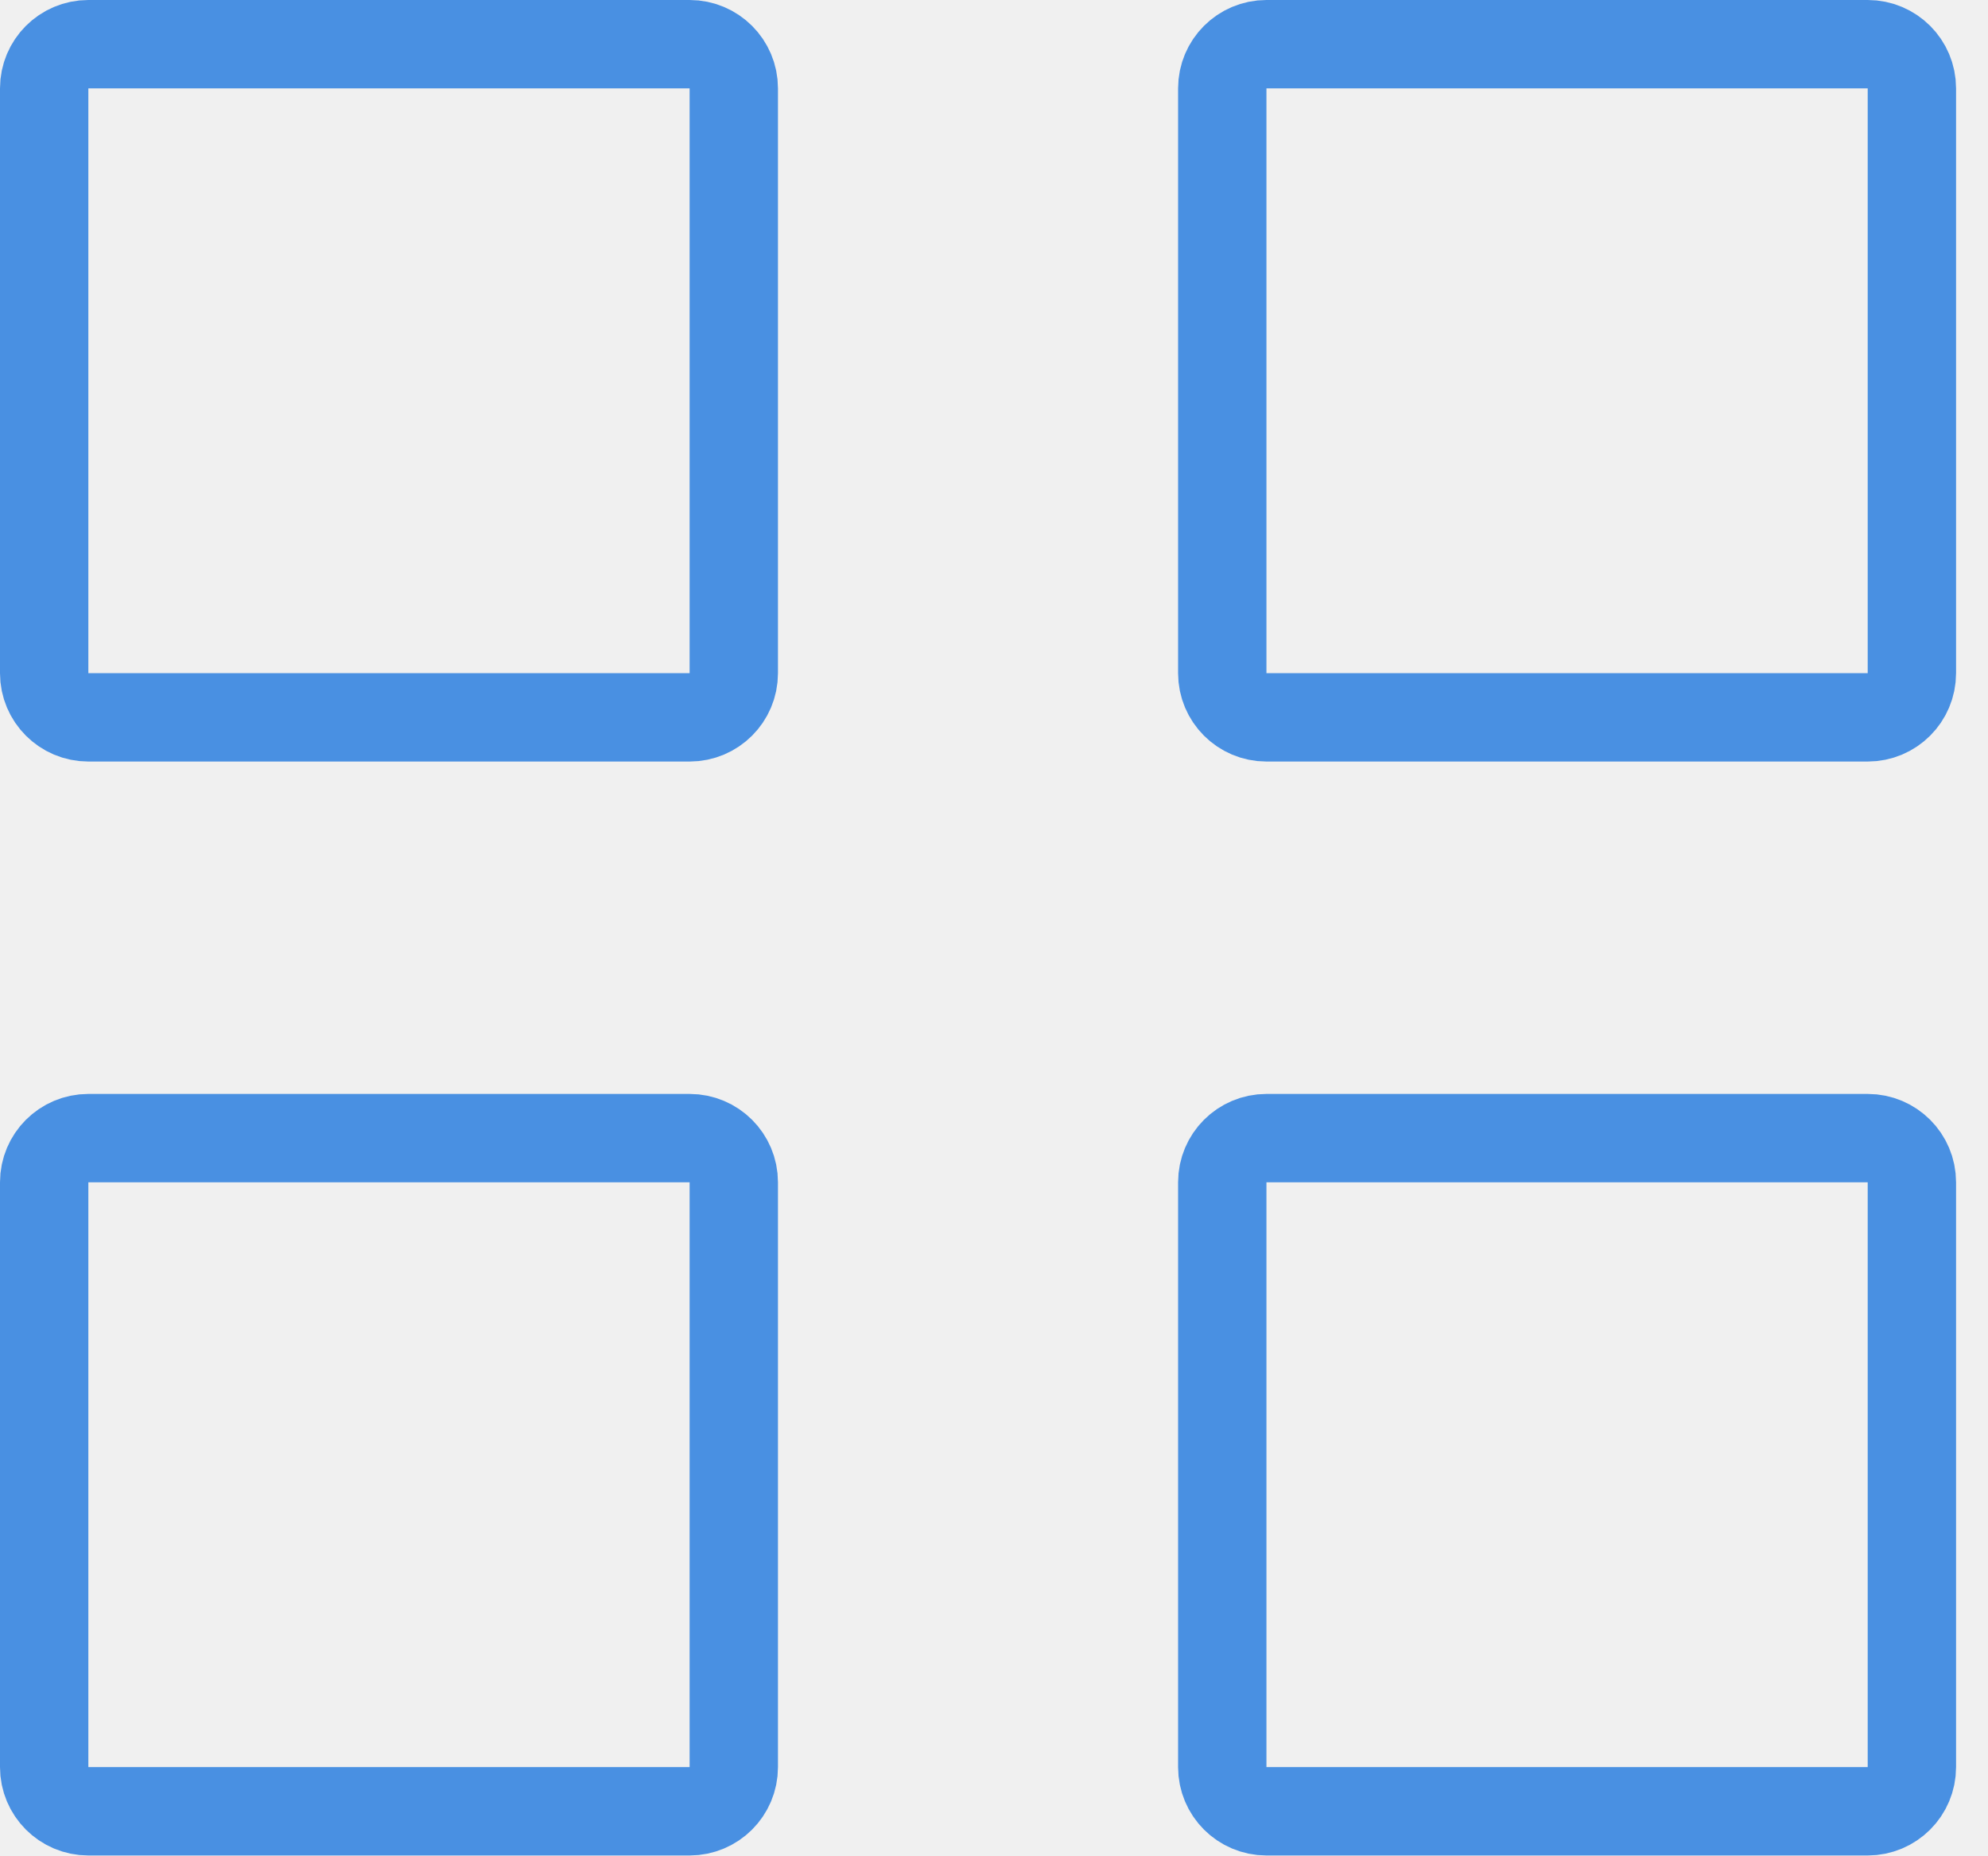
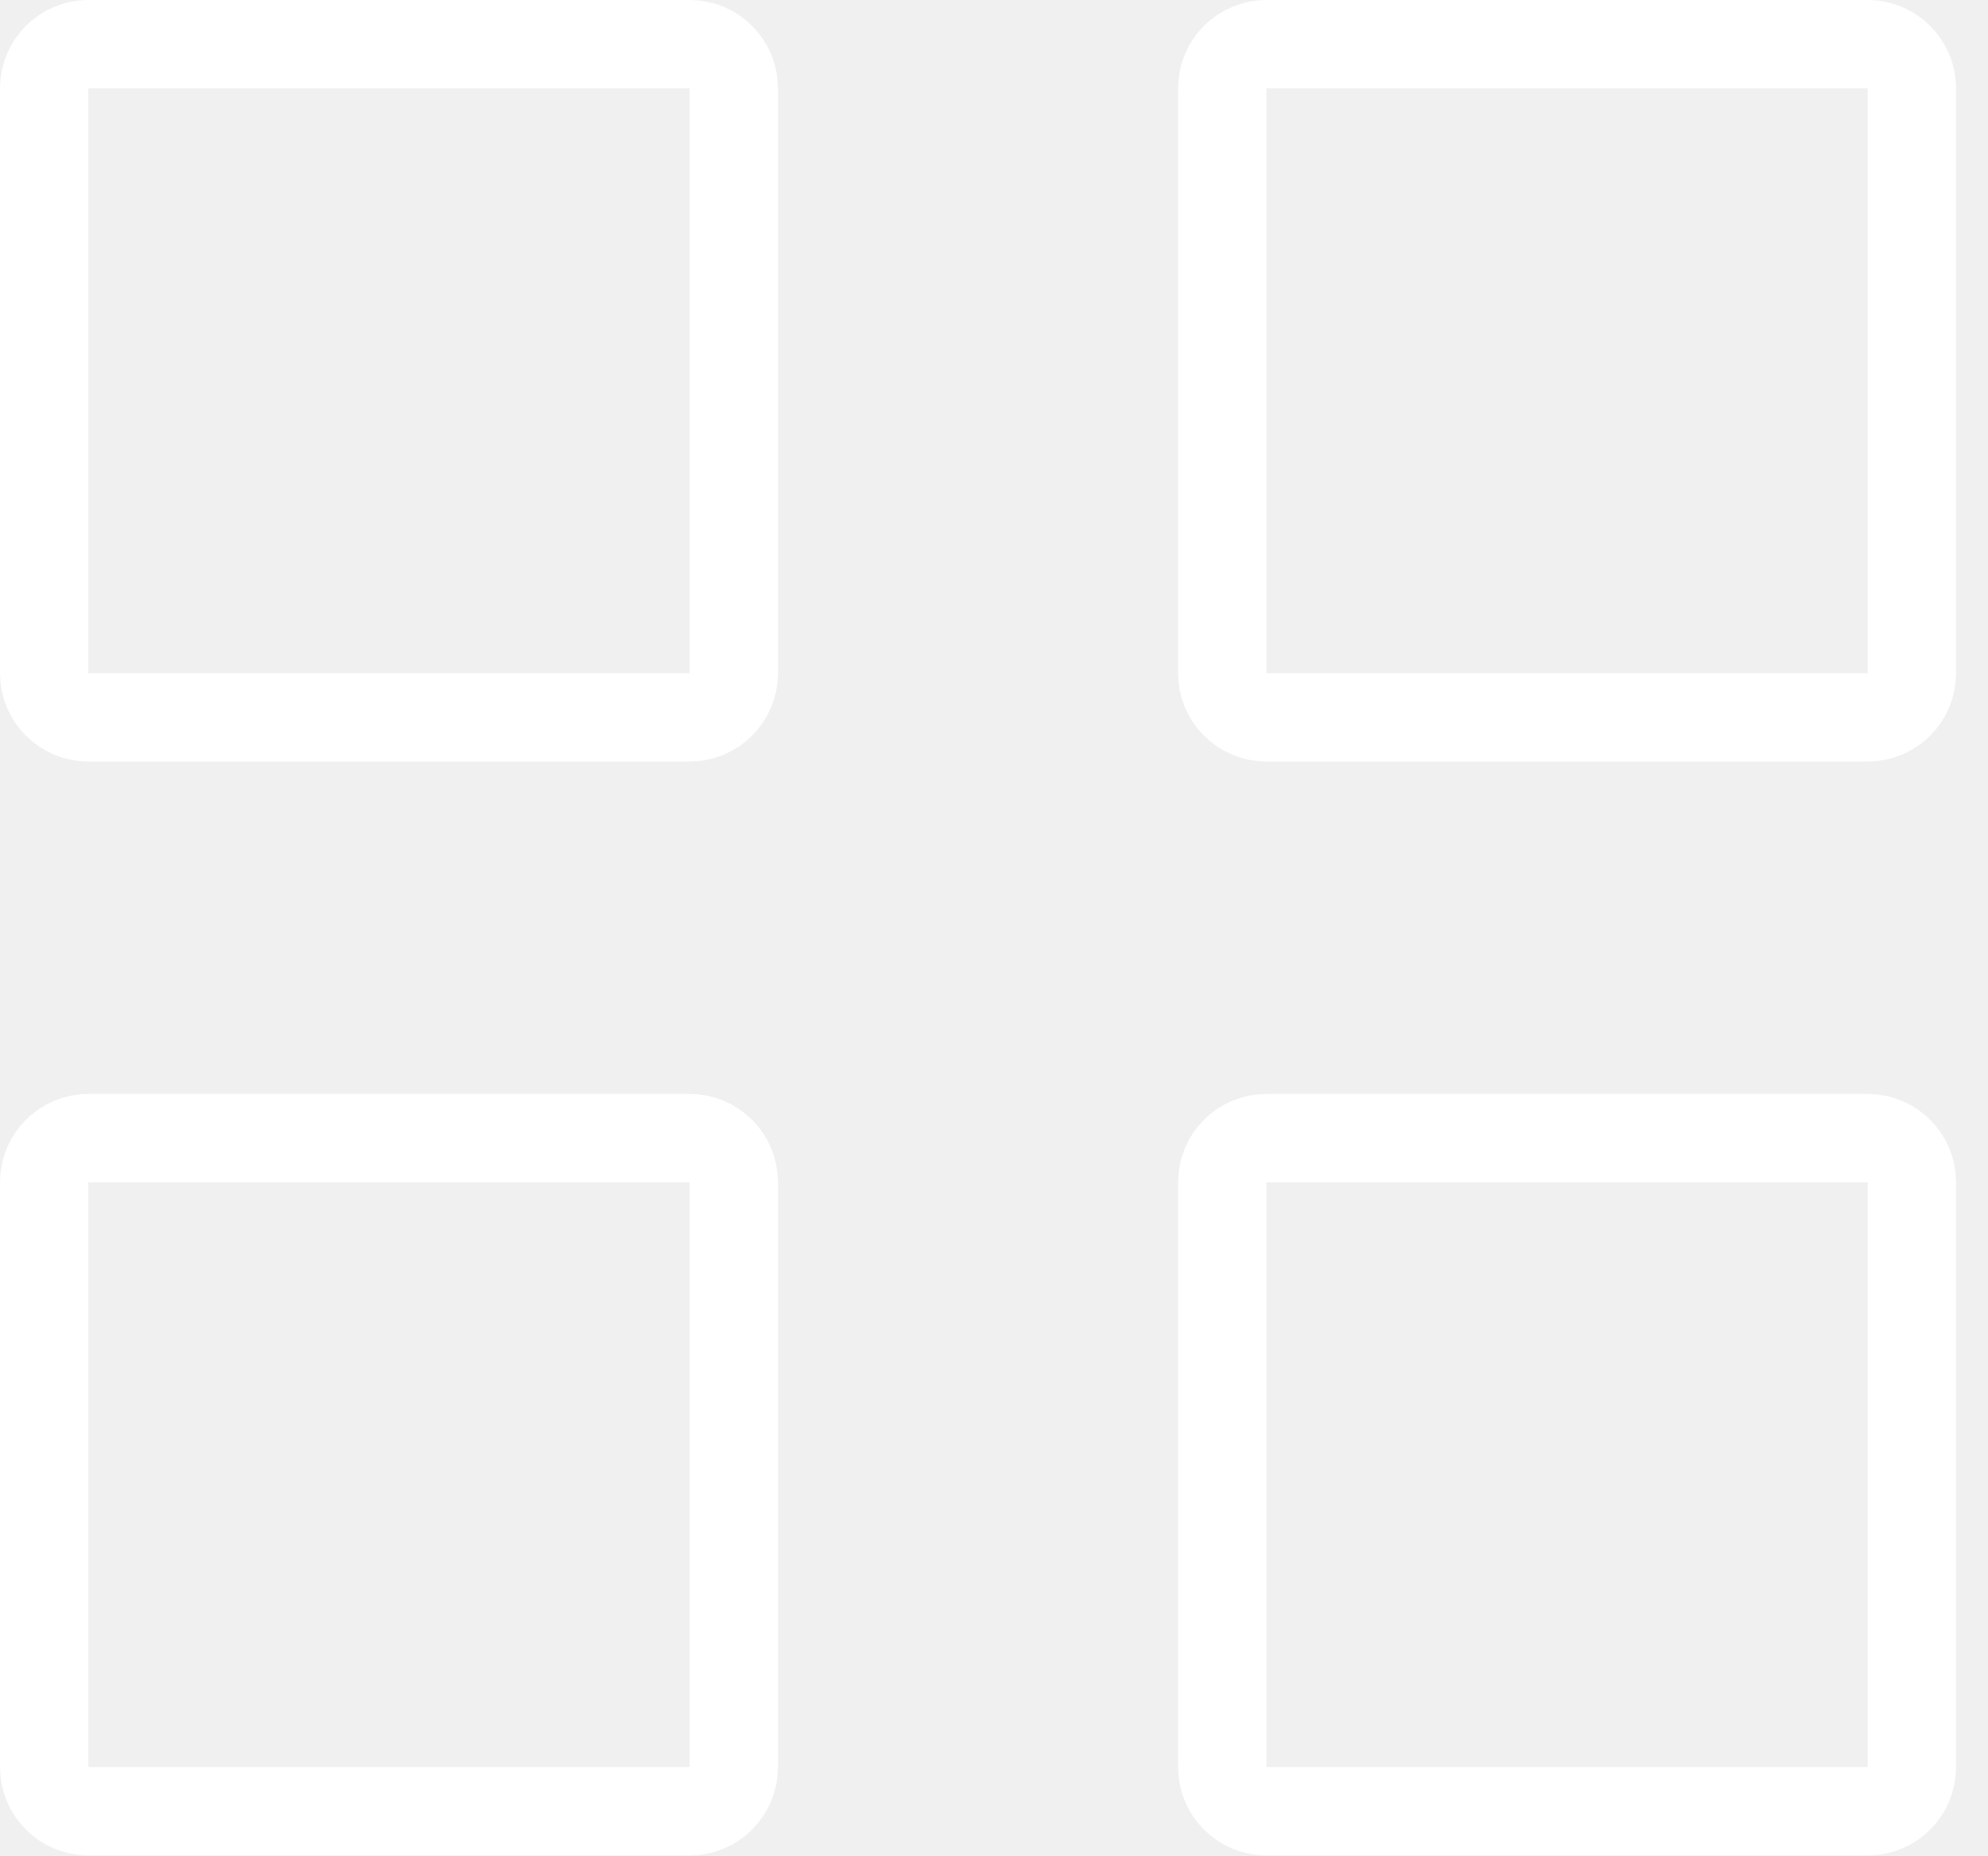
- <svg xmlns="http://www.w3.org/2000/svg" width="45px" height="42px" viewBox="0 0 45 42" version="1.1">
-   <defs />
-   <g id="Page-1" stroke="none" stroke-width="1" fill="none" fill-rule="evenodd">
-     <g id="04" transform="translate(-197, -92)" stroke="#4990E2" stroke-width="2">
-       <g id="Group" transform="translate(192, 93)">
-         <g id="Group-6" transform="translate(6, 0)">
-           <rect id="Rectangle-40" x="0" y="0" width="15.61" height="15.238" rx="1" />
-           <rect id="Rectangle-40" x="26.667" y="0" width="15.61" height="15.238" rx="1" />
-           <rect id="Rectangle-40" x="0" y="24.762" width="15.61" height="15.238" rx="1" />
-           <rect id="Rectangle-40" x="26.667" y="24.762" width="15.61" height="15.238" rx="1" />
-         </g>
-       </g>
-     </g>
+ <svg xmlns="http://www.w3.org/2000/svg" width="45px" height="42px" viewBox="0 0 45 42" version="1.1" aria-labelledby="mobileThumbnailTitleID mobileThumbnailDescID">
+   <g stroke-width="2" fill="none" fill-rule="evenodd" transform="translate(1, 1)" stroke="#fff">
+     <rect x="0" y="0" width="15.61" height="15.238" rx="1" />
+     <rect x="26.667" y="0" width="15.61" height="15.238" rx="1" />
+     <rect x="0" y="24.762" width="15.61" height="15.238" rx="1" />
+     <rect x="26.667" y="24.762" width="15.61" height="15.238" rx="1" />
  </g>
</svg>
